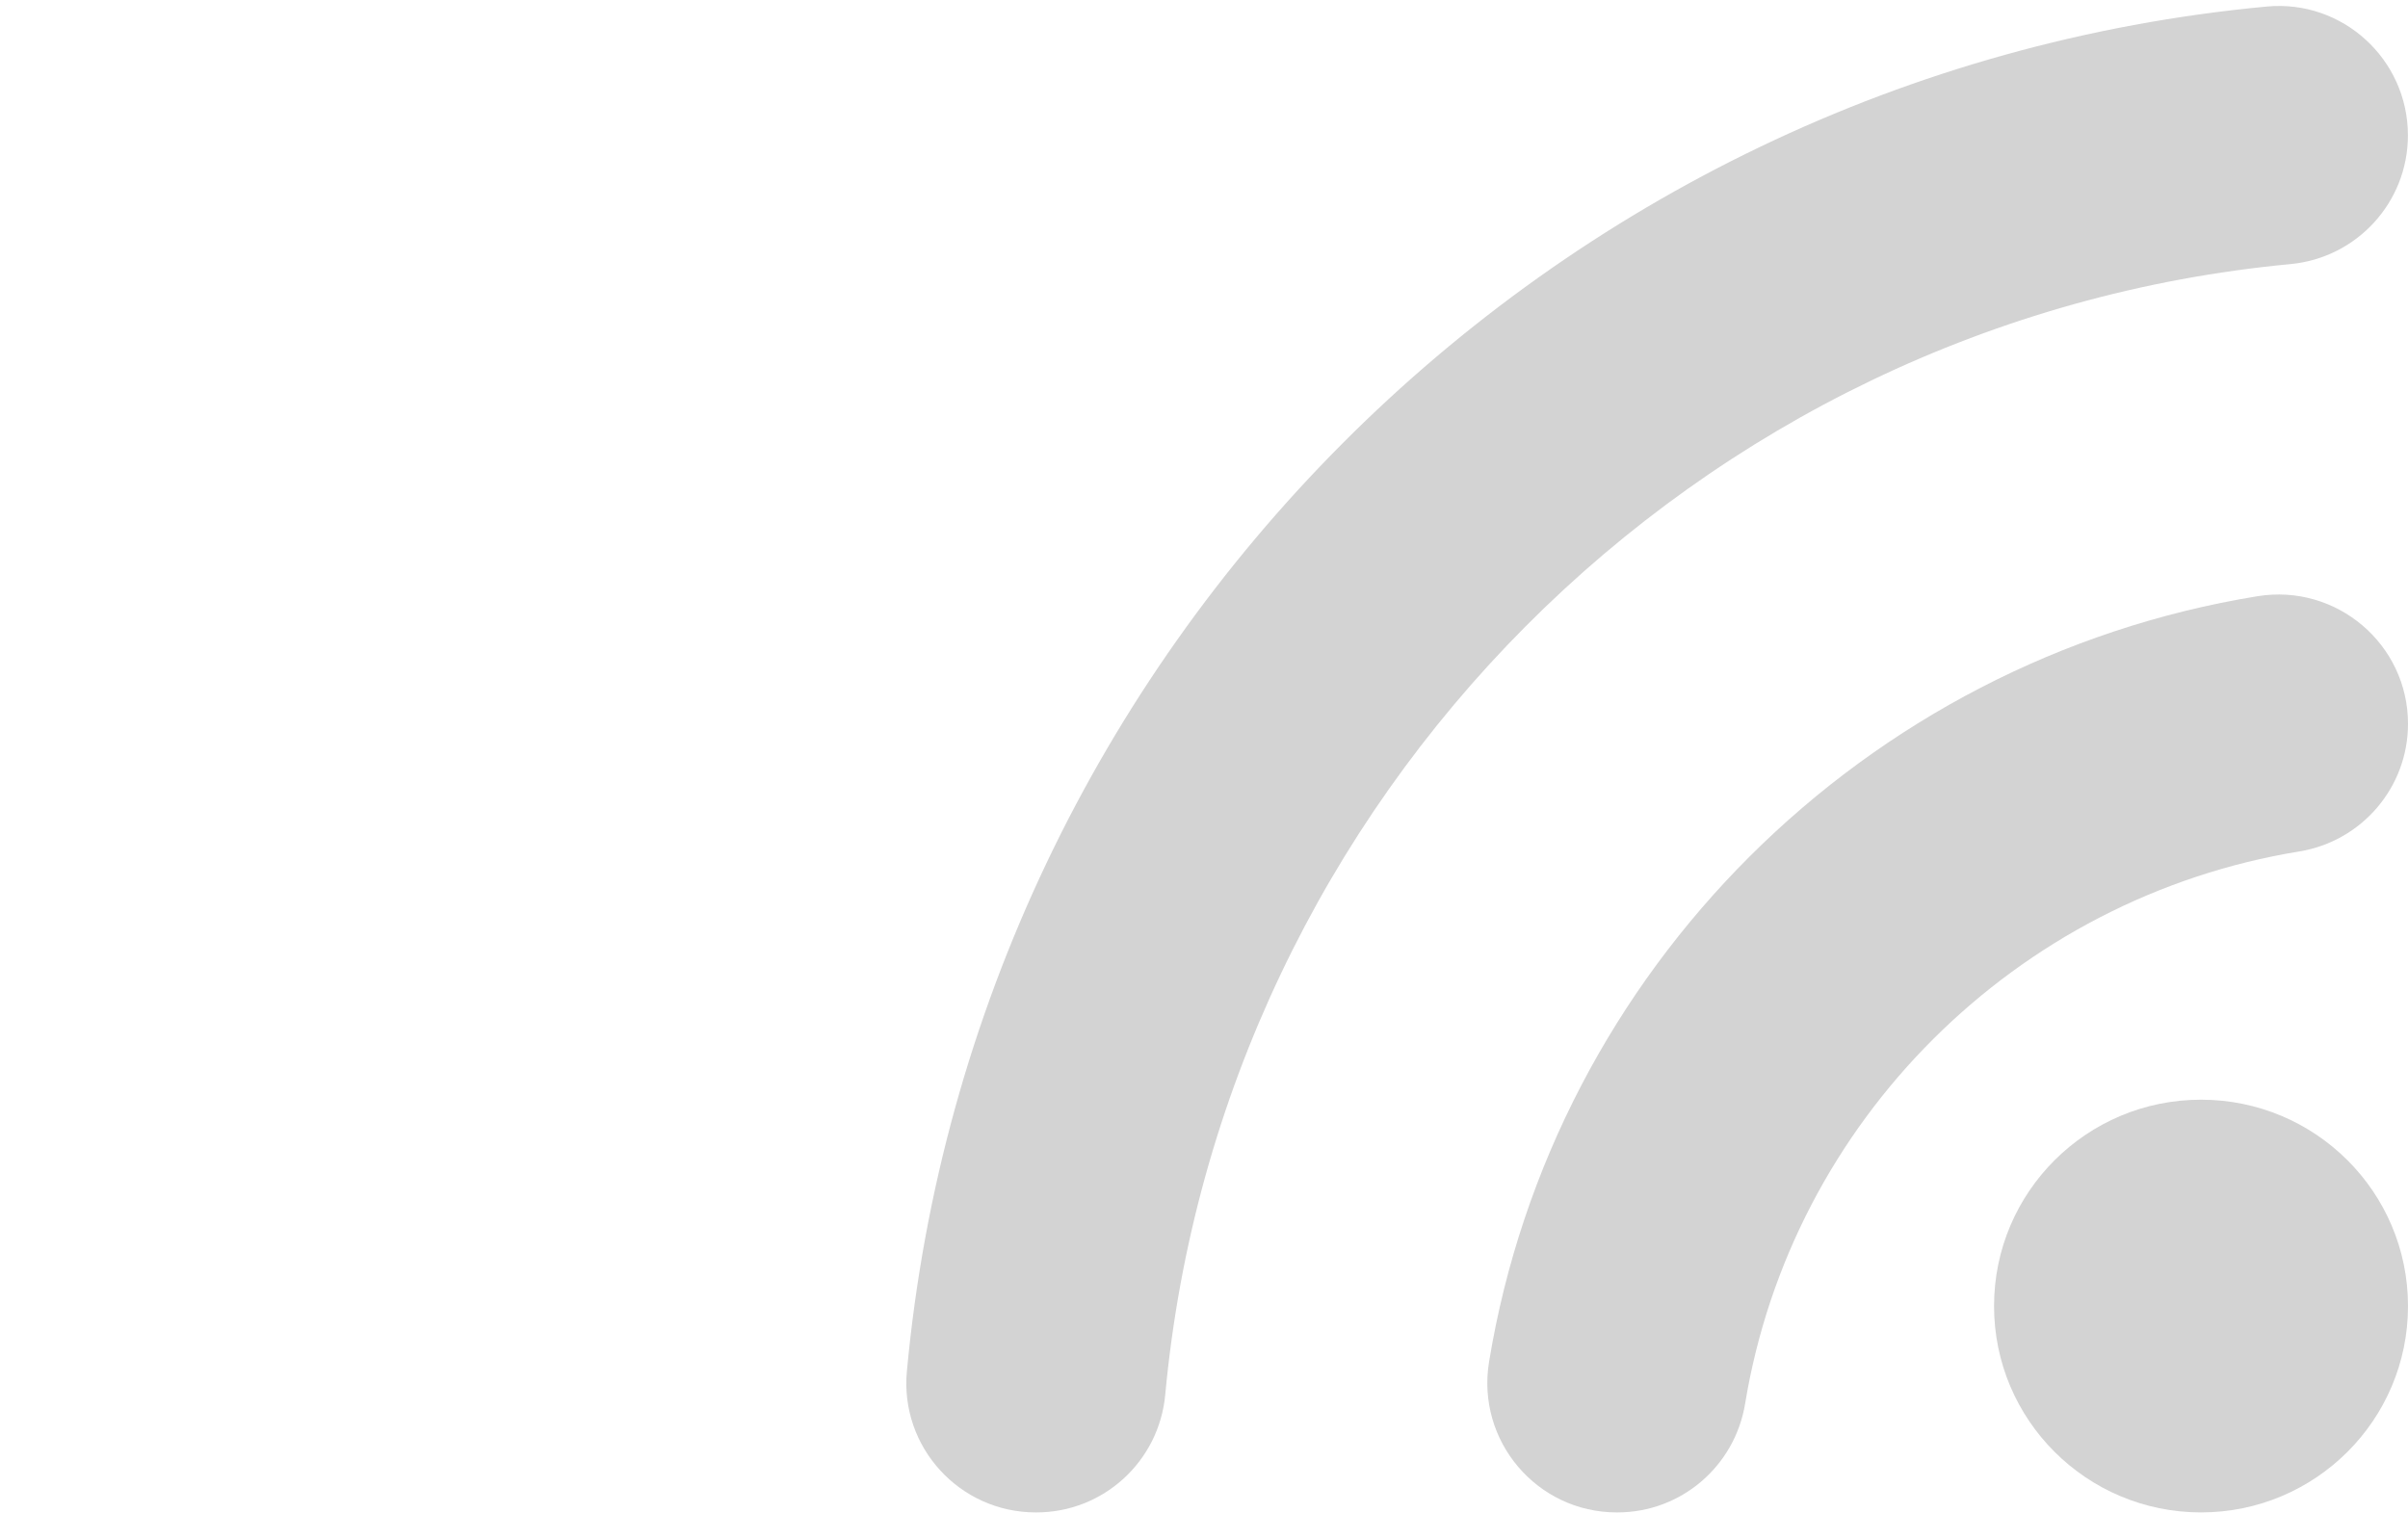
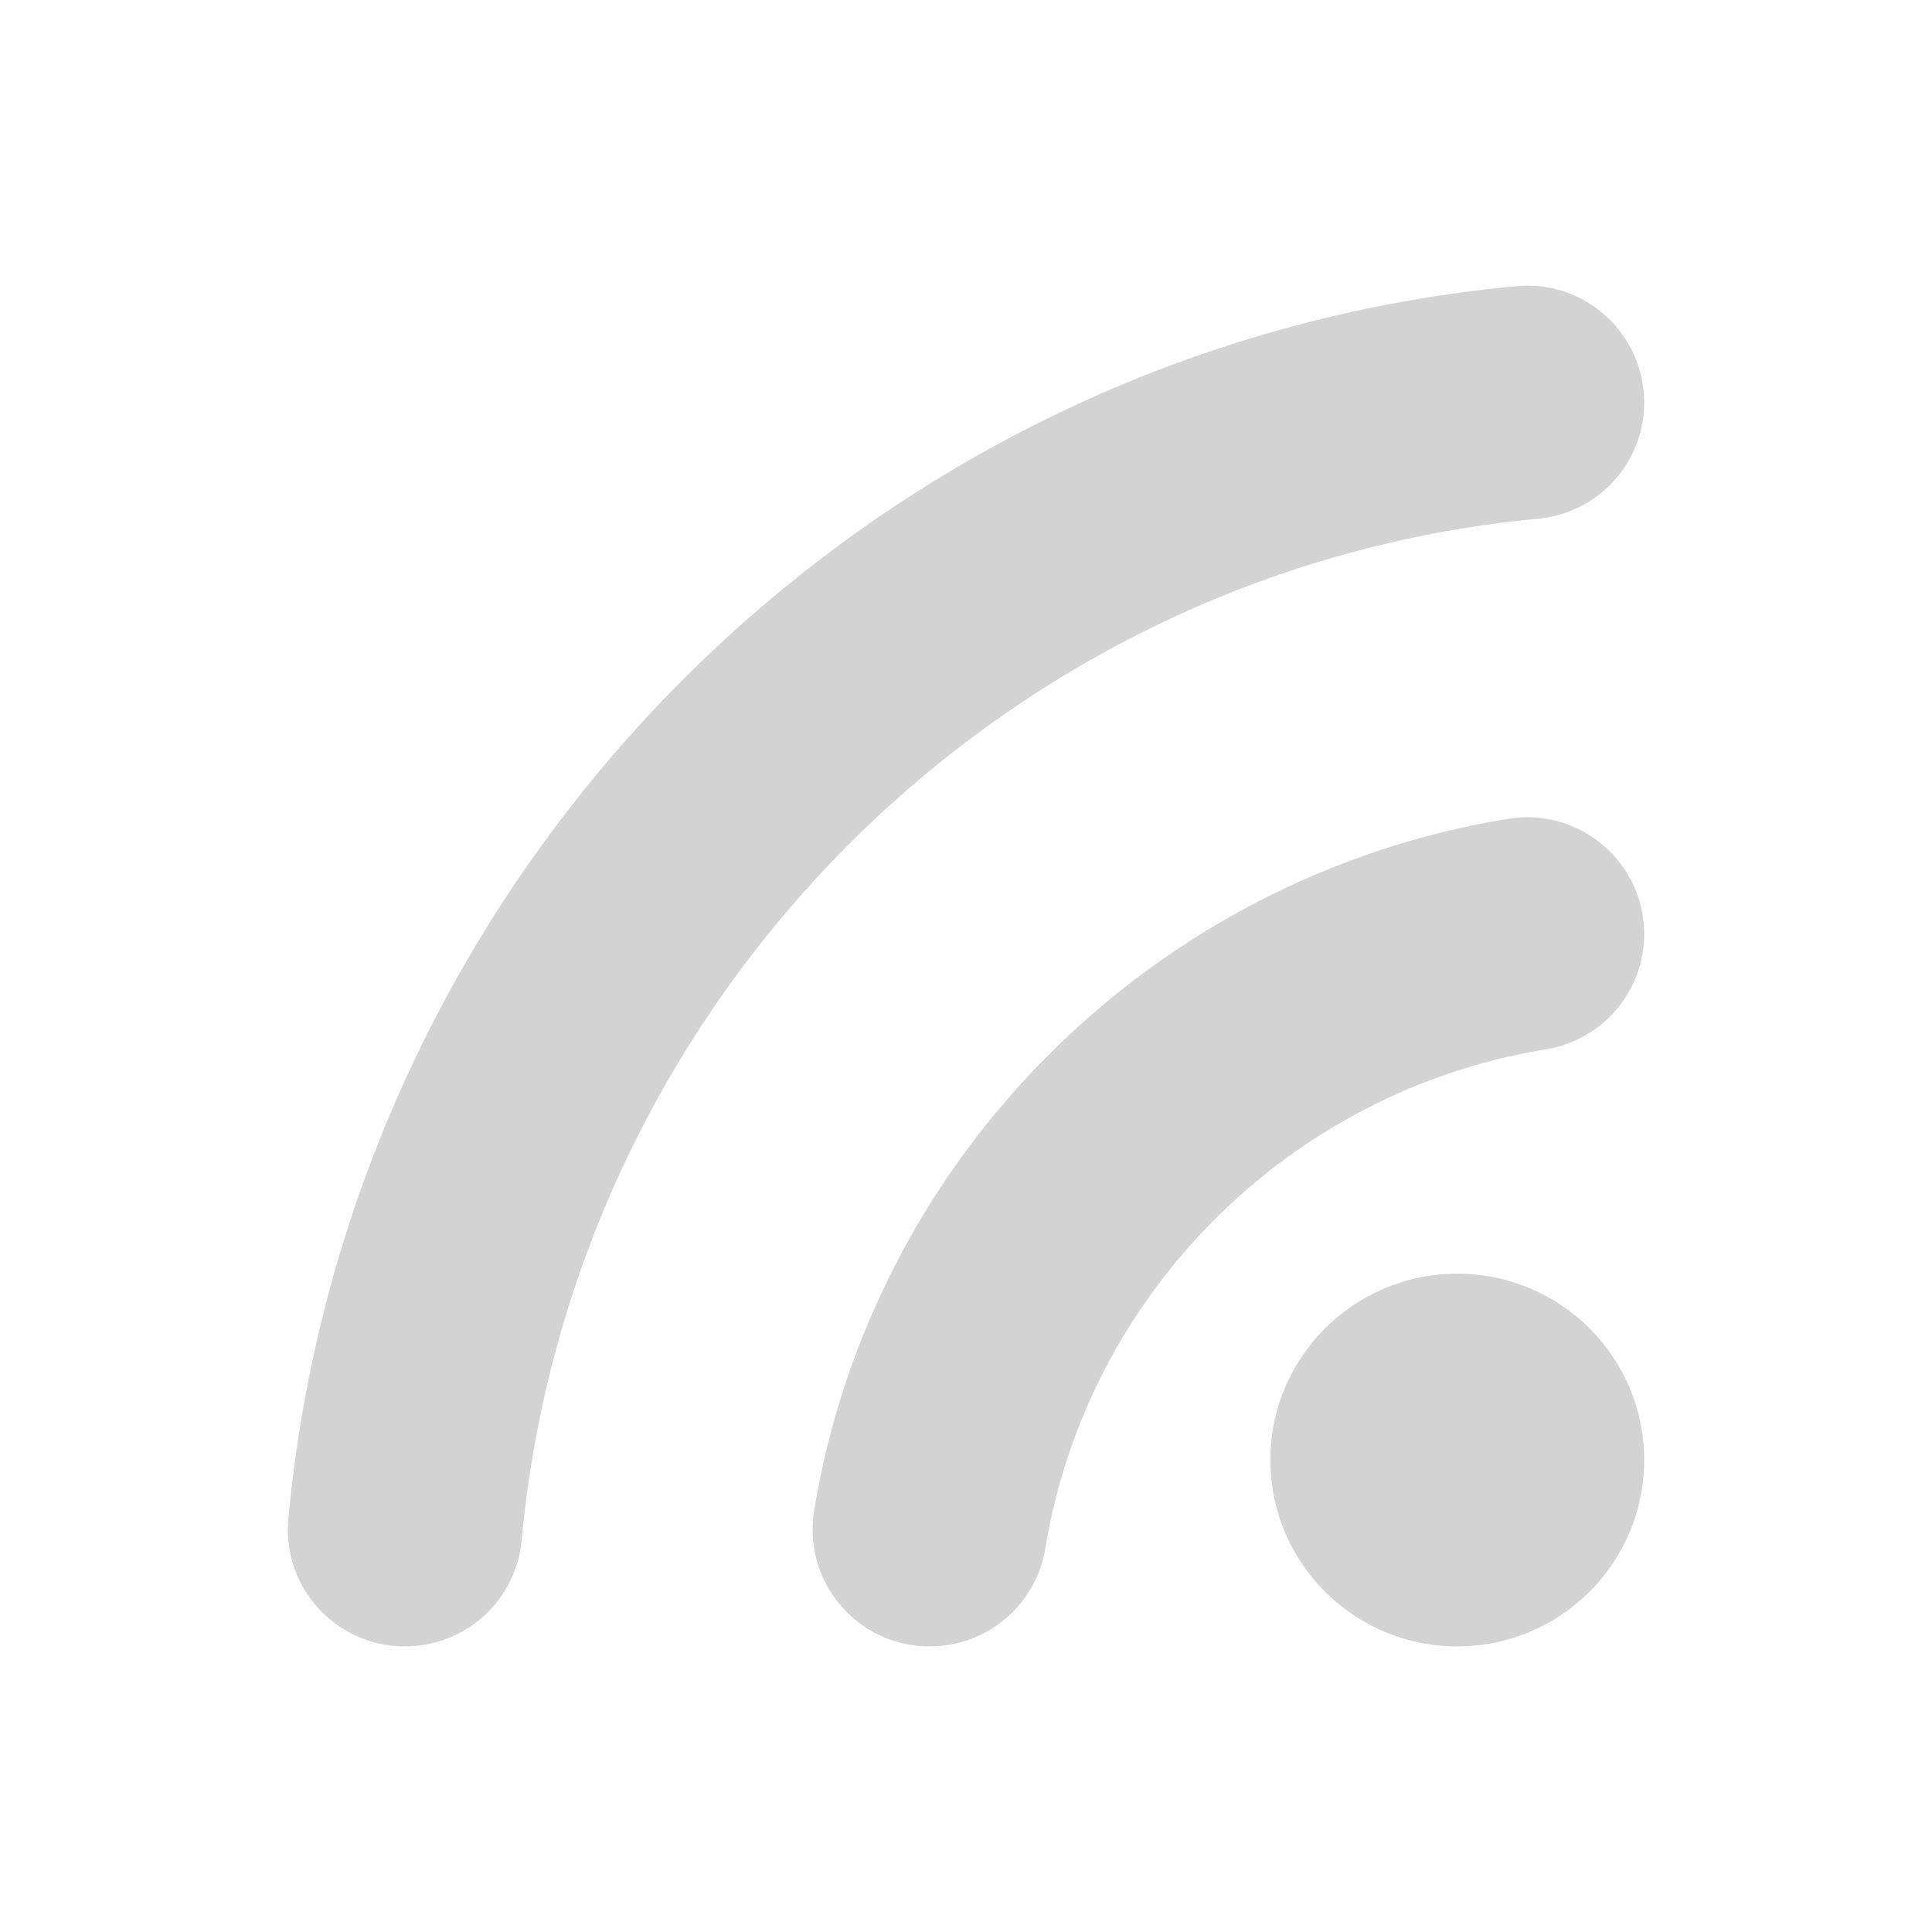
- <svg xmlns="http://www.w3.org/2000/svg" id="Layer_2" viewBox="0 0 283.53 178.1">
+ <svg xmlns="http://www.w3.org/2000/svg" id="Layer_2" viewBox="0 0 284.88 284.88">
  <defs>
    <style>.cls-1{fill:#d3d3d3;}.cls-2{fill:none;}</style>
  </defs>
  <g id="Layer_1-2">
    <g>
-       <rect class="cls-2" width="283.47" height="178.1" />
+       <rect class="cls-2" width="284.88" height="284.88" rx="32" ry="32" />
      <g>
-         <path class="cls-1" d="M122.04,178.1h-.09c-8.96,0-16-7.7-15.17-16.61C114.65,76.53,182.24,8.7,266.9,.77c8.92-.84,16.62,6.21,16.62,15.17h0c0,7.87-6,14.42-13.83,15.16-70.04,6.6-125.95,62.78-132.49,133.15-.73,7.84-7.28,13.85-15.16,13.85Z" />
-         <path class="cls-1" d="M190.45,178.1h-.09c-9.41,0-16.56-8.45-15.03-17.74,7.58-46.12,44.21-82.63,90.48-90.15,9.28-1.51,17.72,5.63,17.72,15.03h0c0,7.48-5.44,13.83-12.82,15.03-33.35,5.44-59.76,31.76-65.23,65.02-1.21,7.38-7.55,12.81-15.03,12.81Z" />
-         <ellipse class="cls-1" cx="259.16" cy="153.8" rx="24.37" ry="24.3" />
+         <path class="cls-1" d="M59.78,242.77h-.1c-10.13,0-18.1-8.71-17.16-18.79C51.42,127.88,127.87,51.15,223.64,42.19c10.09-.94,18.8,7.03,18.8,17.16h0c0,8.9-6.79,16.31-15.65,17.14-79.22,7.46-142.47,71.01-149.87,150.61-.82,8.87-8.24,15.66-17.15,15.66Z" />
+         <path class="cls-1" d="M137.15,242.77h-.1c-10.64,0-18.73-9.56-17-20.06,8.57-52.17,50.01-93.46,102.34-101.98,10.5-1.71,20.05,6.37,20.05,17h0c0,8.46-6.15,15.64-14.51,17-37.73,6.16-67.6,35.93-73.78,73.54-1.37,8.34-8.54,14.49-17,14.49Z" />
+         <ellipse class="cls-1" cx="214.88" cy="215.29" rx="27.56" ry="27.48" />
      </g>
    </g>
  </g>
</svg>
